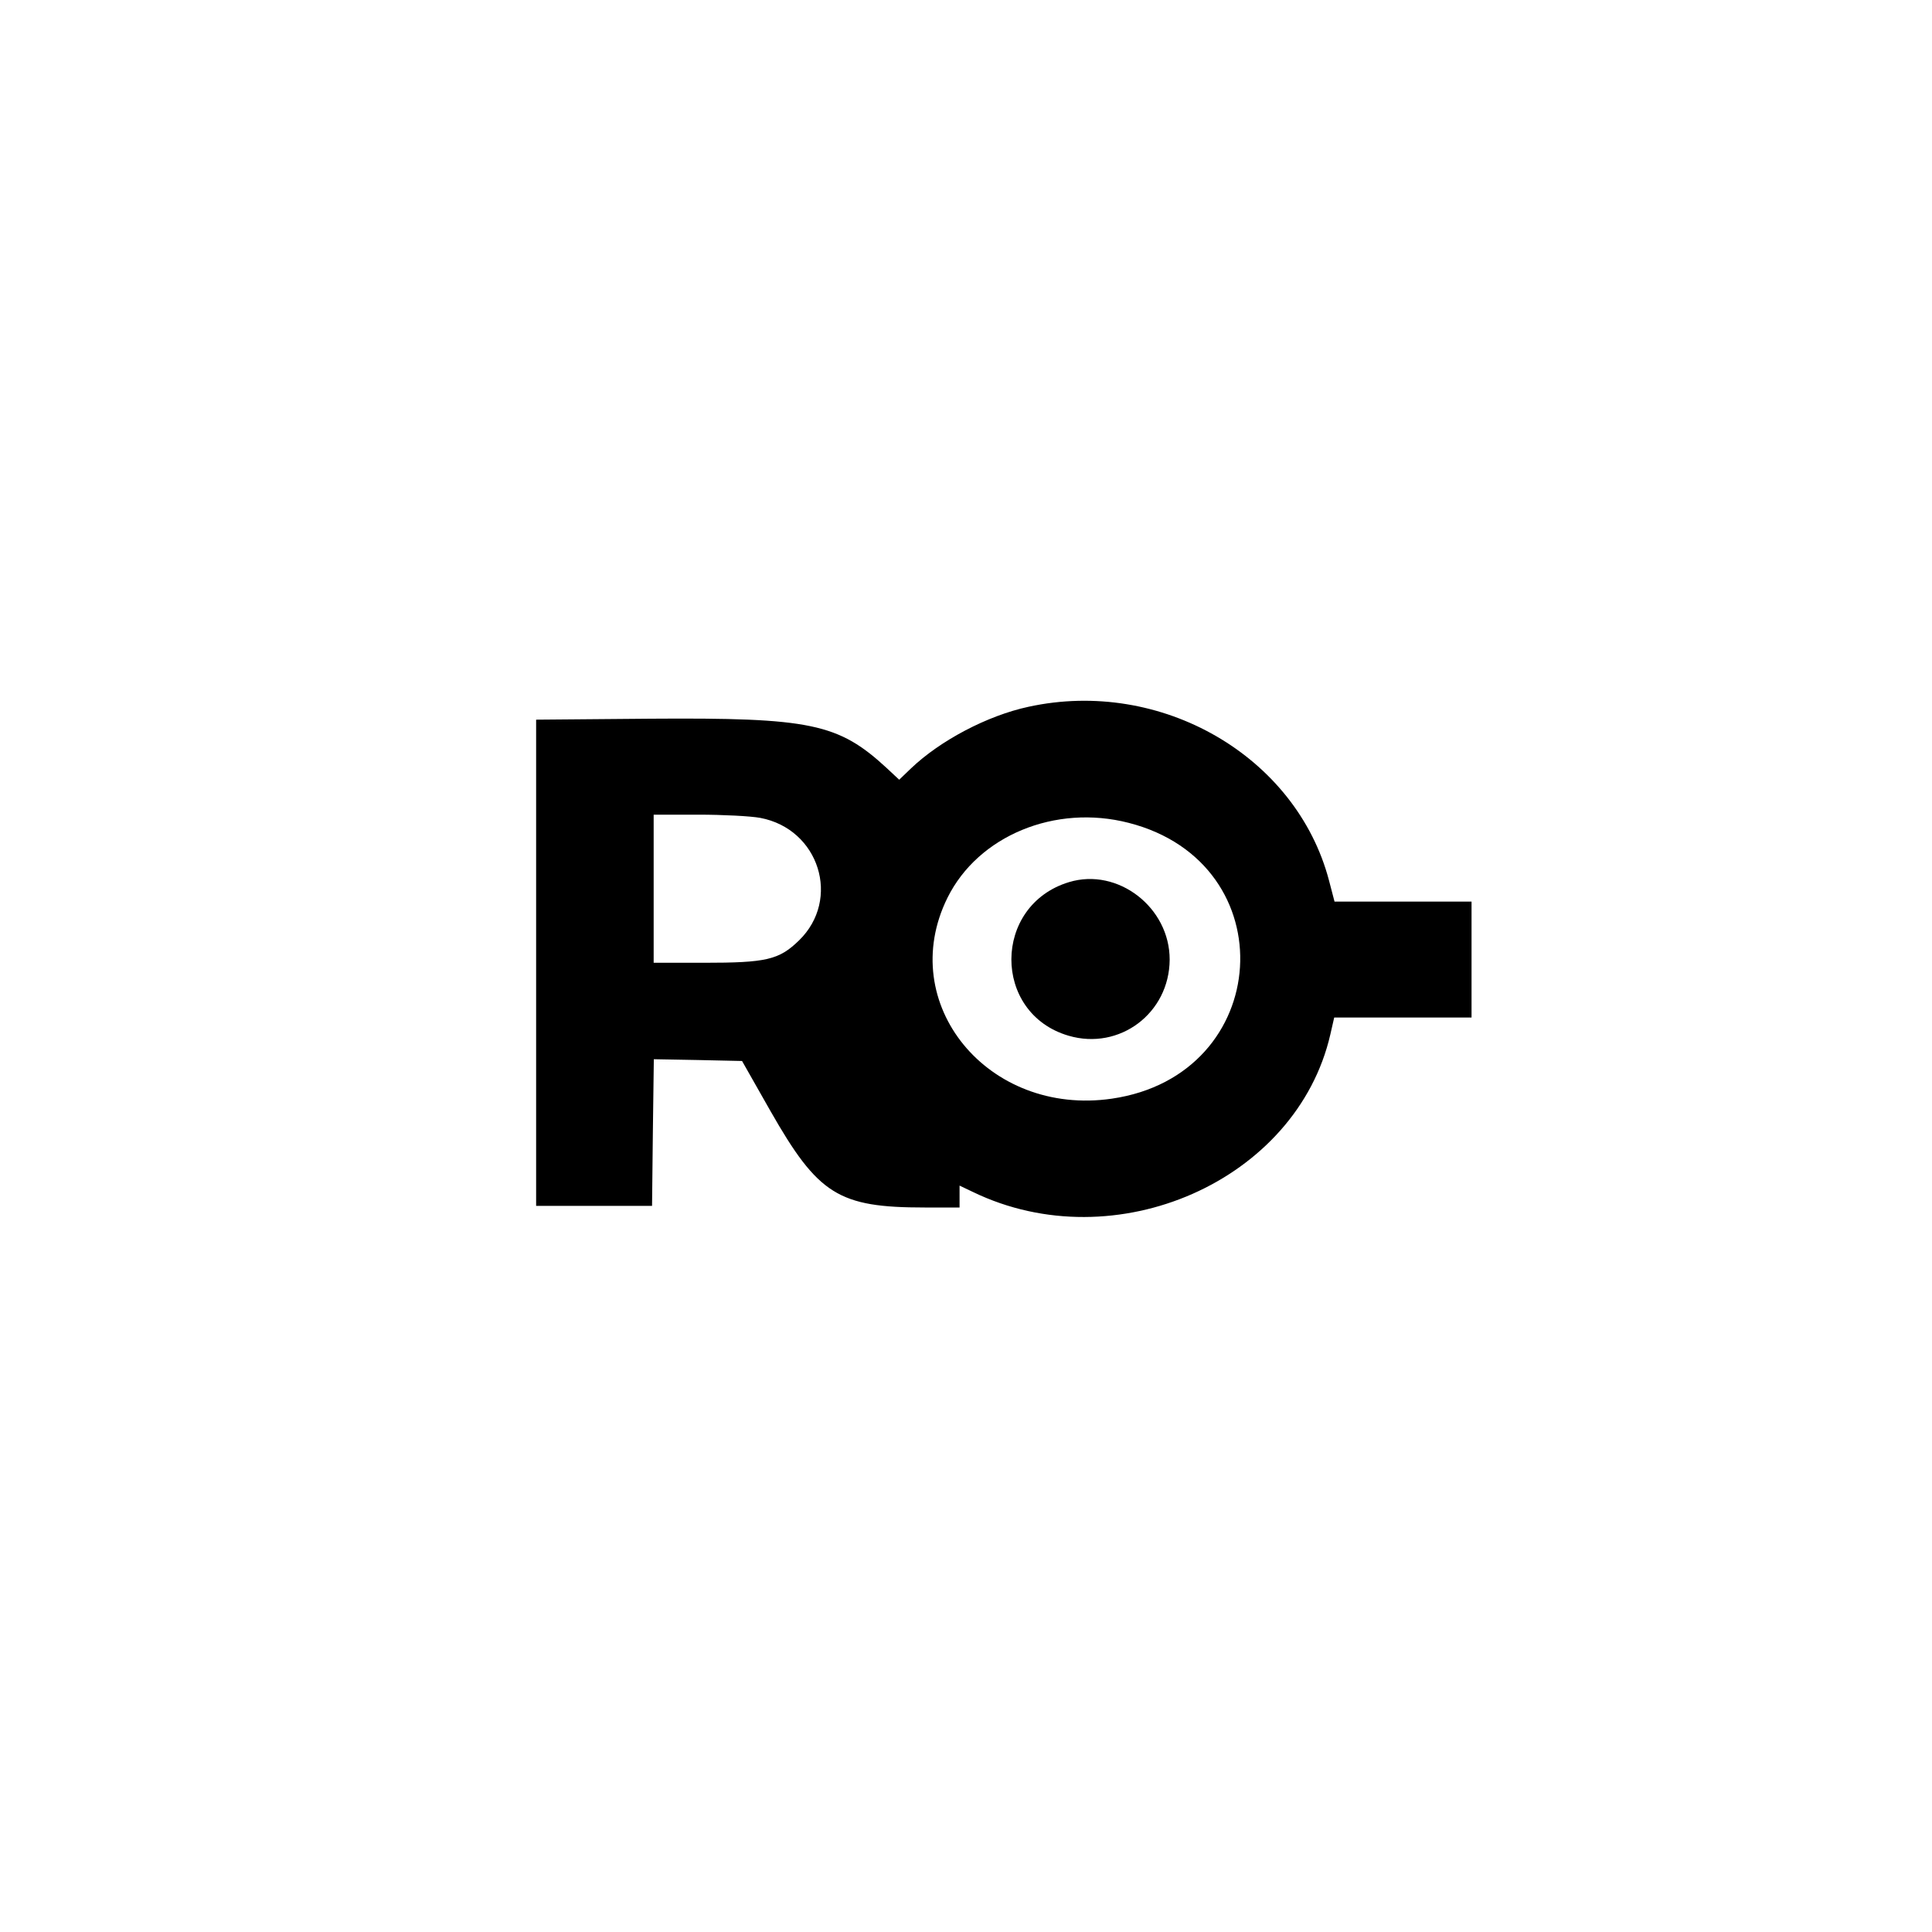
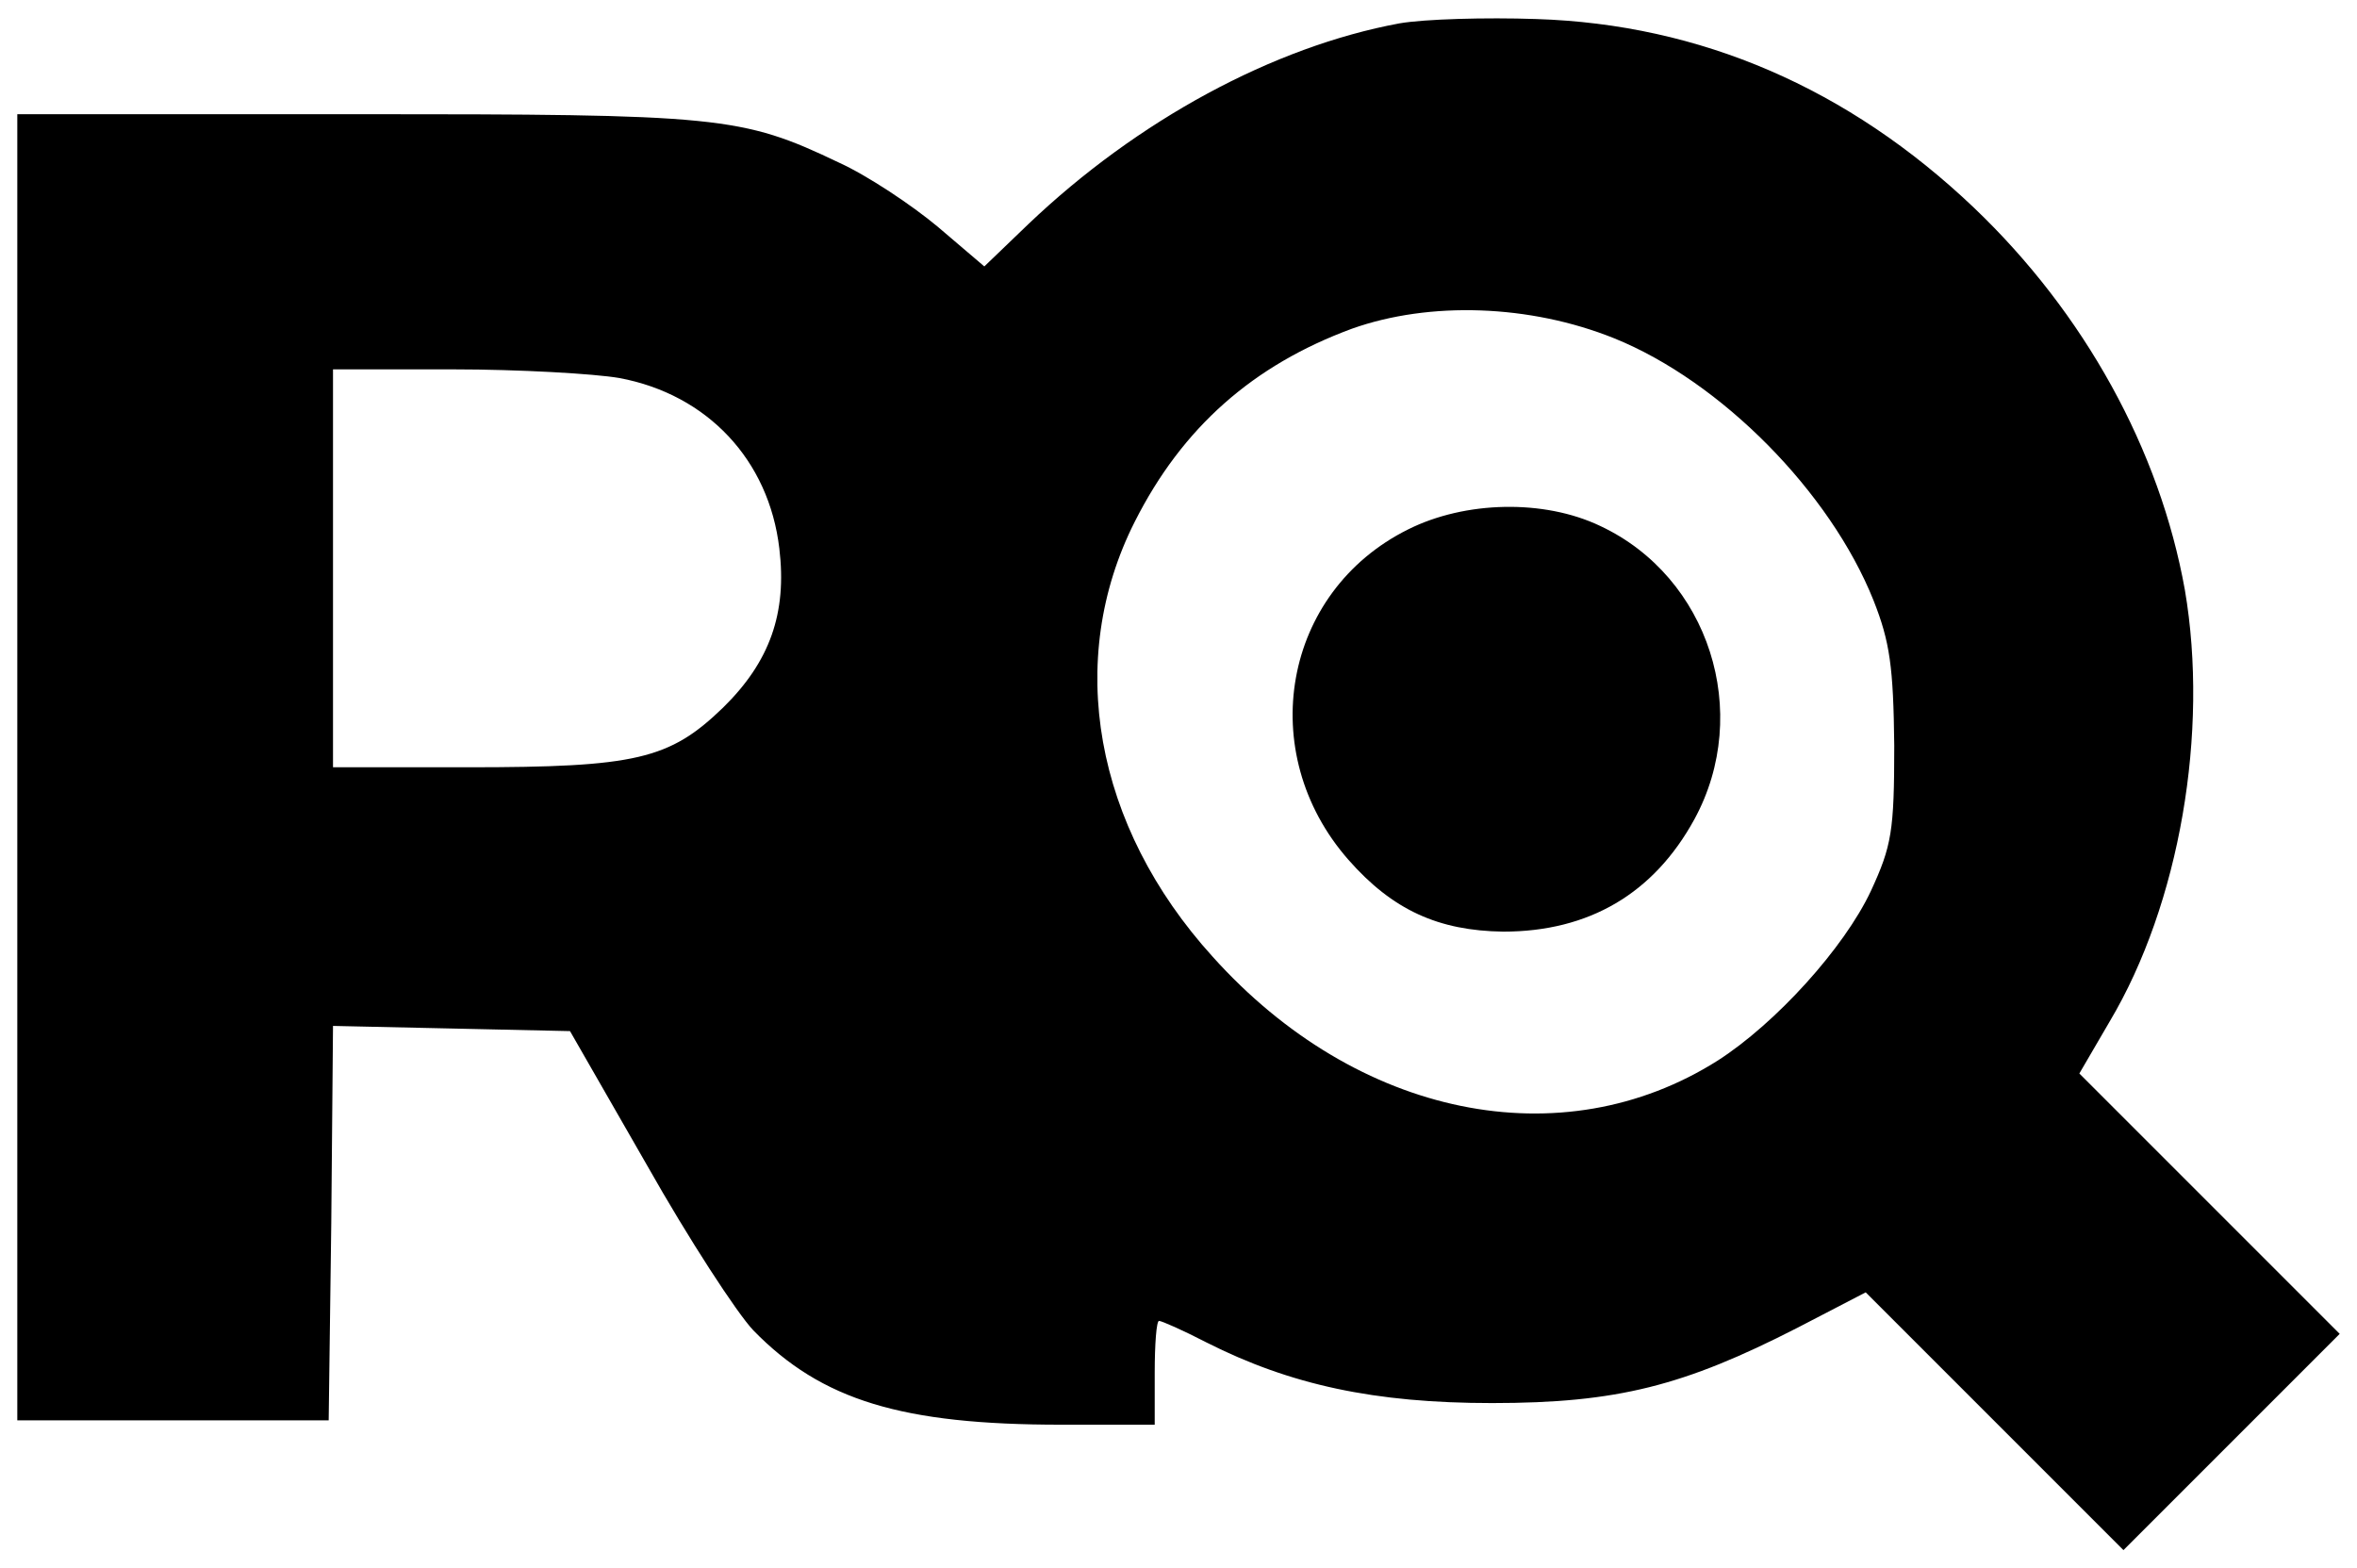
- <svg xmlns="http://www.w3.org/2000/svg" version="1.0" width="600pt" height="600pt" viewBox="0 0 600 600" preserveAspectRatio="xMidYMid meet">
-   <g transform="translate(0,600) scale(0.05,-0.05)" fill="#000000" stroke="none">
-     <path d="M6388 7610 c-256 -55 -549 -210 -730 -383 l-73 -70 -77 72 c-301 278 -473 314 -1468 307 l-710 -6 0 -1510 0 -1510 360 0 360 0 5 456 6 455 274 -5 274 -6 176 -310 c297 -521 423 -600 959 -600 l216 0 0 68 0 68 84 -40 c884 -427 2010 70 2219 979 l24 105 426 0 427 0 0 360 0 360 -425 0 -426 0 -34 130 c-203 773 -1043 1260 -1867 1080z m-1666 -690 c366 -69 504 -506 240 -762 -124 -120 -202 -138 -591 -138 l-311 0 0 460 0 460 277 0 c153 0 326 -9 385 -20z m2289 -31 c979 -251 898 -1567 -105 -1713 -770 -112 -1346 591 -1021 1248 191 385 669 583 1126 465z" />
-     <path d="M6640 6521 c-476 -144 -478 -815 -3 -954 317 -93 626 140 628 472 1 325 -322 574 -625 482z" />
+ <svg xmlns="http://www.w3.org/2000/svg" viewBox="164.50 210.30 272.50 181.20" preserveAspectRatio="xMidYMid meet">
+   <g transform="translate(0,600) scale(0.1,-0.1)" fill="#000000" stroke="none">
+     <path d="M3263 3870 c-146 -27 -303 -112 -429 -232 l-51 -49 -54 46 c-30 25 -81 59 -114 74 -113 54 -138 56 -560 56 l-390 0 0 -755 0 -755 180 0 180 0 3 228 2 228 137 -3 137 -3 89 -155 c48 -85 104 -171 123 -191 79 -81 172 -109 356 -109 l108 0 0 60 c0 33 2 60 5 60 3 0 28 -11 55 -25 97 -49 194 -70 330 -70 145 0 222 20 353 87 l79 41 149 -149 149 -149 125 125 125 125 -151 151 -150 150 35 60 c81 136 115 335 87 499 -29 162 -116 320 -244 442 -145 138 -316 212 -506 218 -58 2 -129 0 -158 -5z m248 -364 c124 -50 250 -178 300 -303 19 -48 23 -77 24 -168 0 -99 -3 -116 -27 -168 -31 -66 -110 -153 -177 -196 -180 -114 -417 -66 -584 120 -137 151 -171 343 -90 503 55 109 137 181 251 223 90 32 206 28 303 -11z m-1150 -46 c102 -19 173 -95 185 -197 9 -75 -11 -131 -65 -184 -62 -60 -101 -69 -295 -69 l-156 0 0 230 0 230 139 0 c76 0 163 -5 192 -10z" />
+     <path d="M3273 3285 c-145 -72 -178 -258 -69 -382 51 -58 104 -82 179 -83 99 0 174 44 221 130 67 123 17 280 -109 339 -65 31 -156 29 -222 -4z" />
  </g>
</svg>
